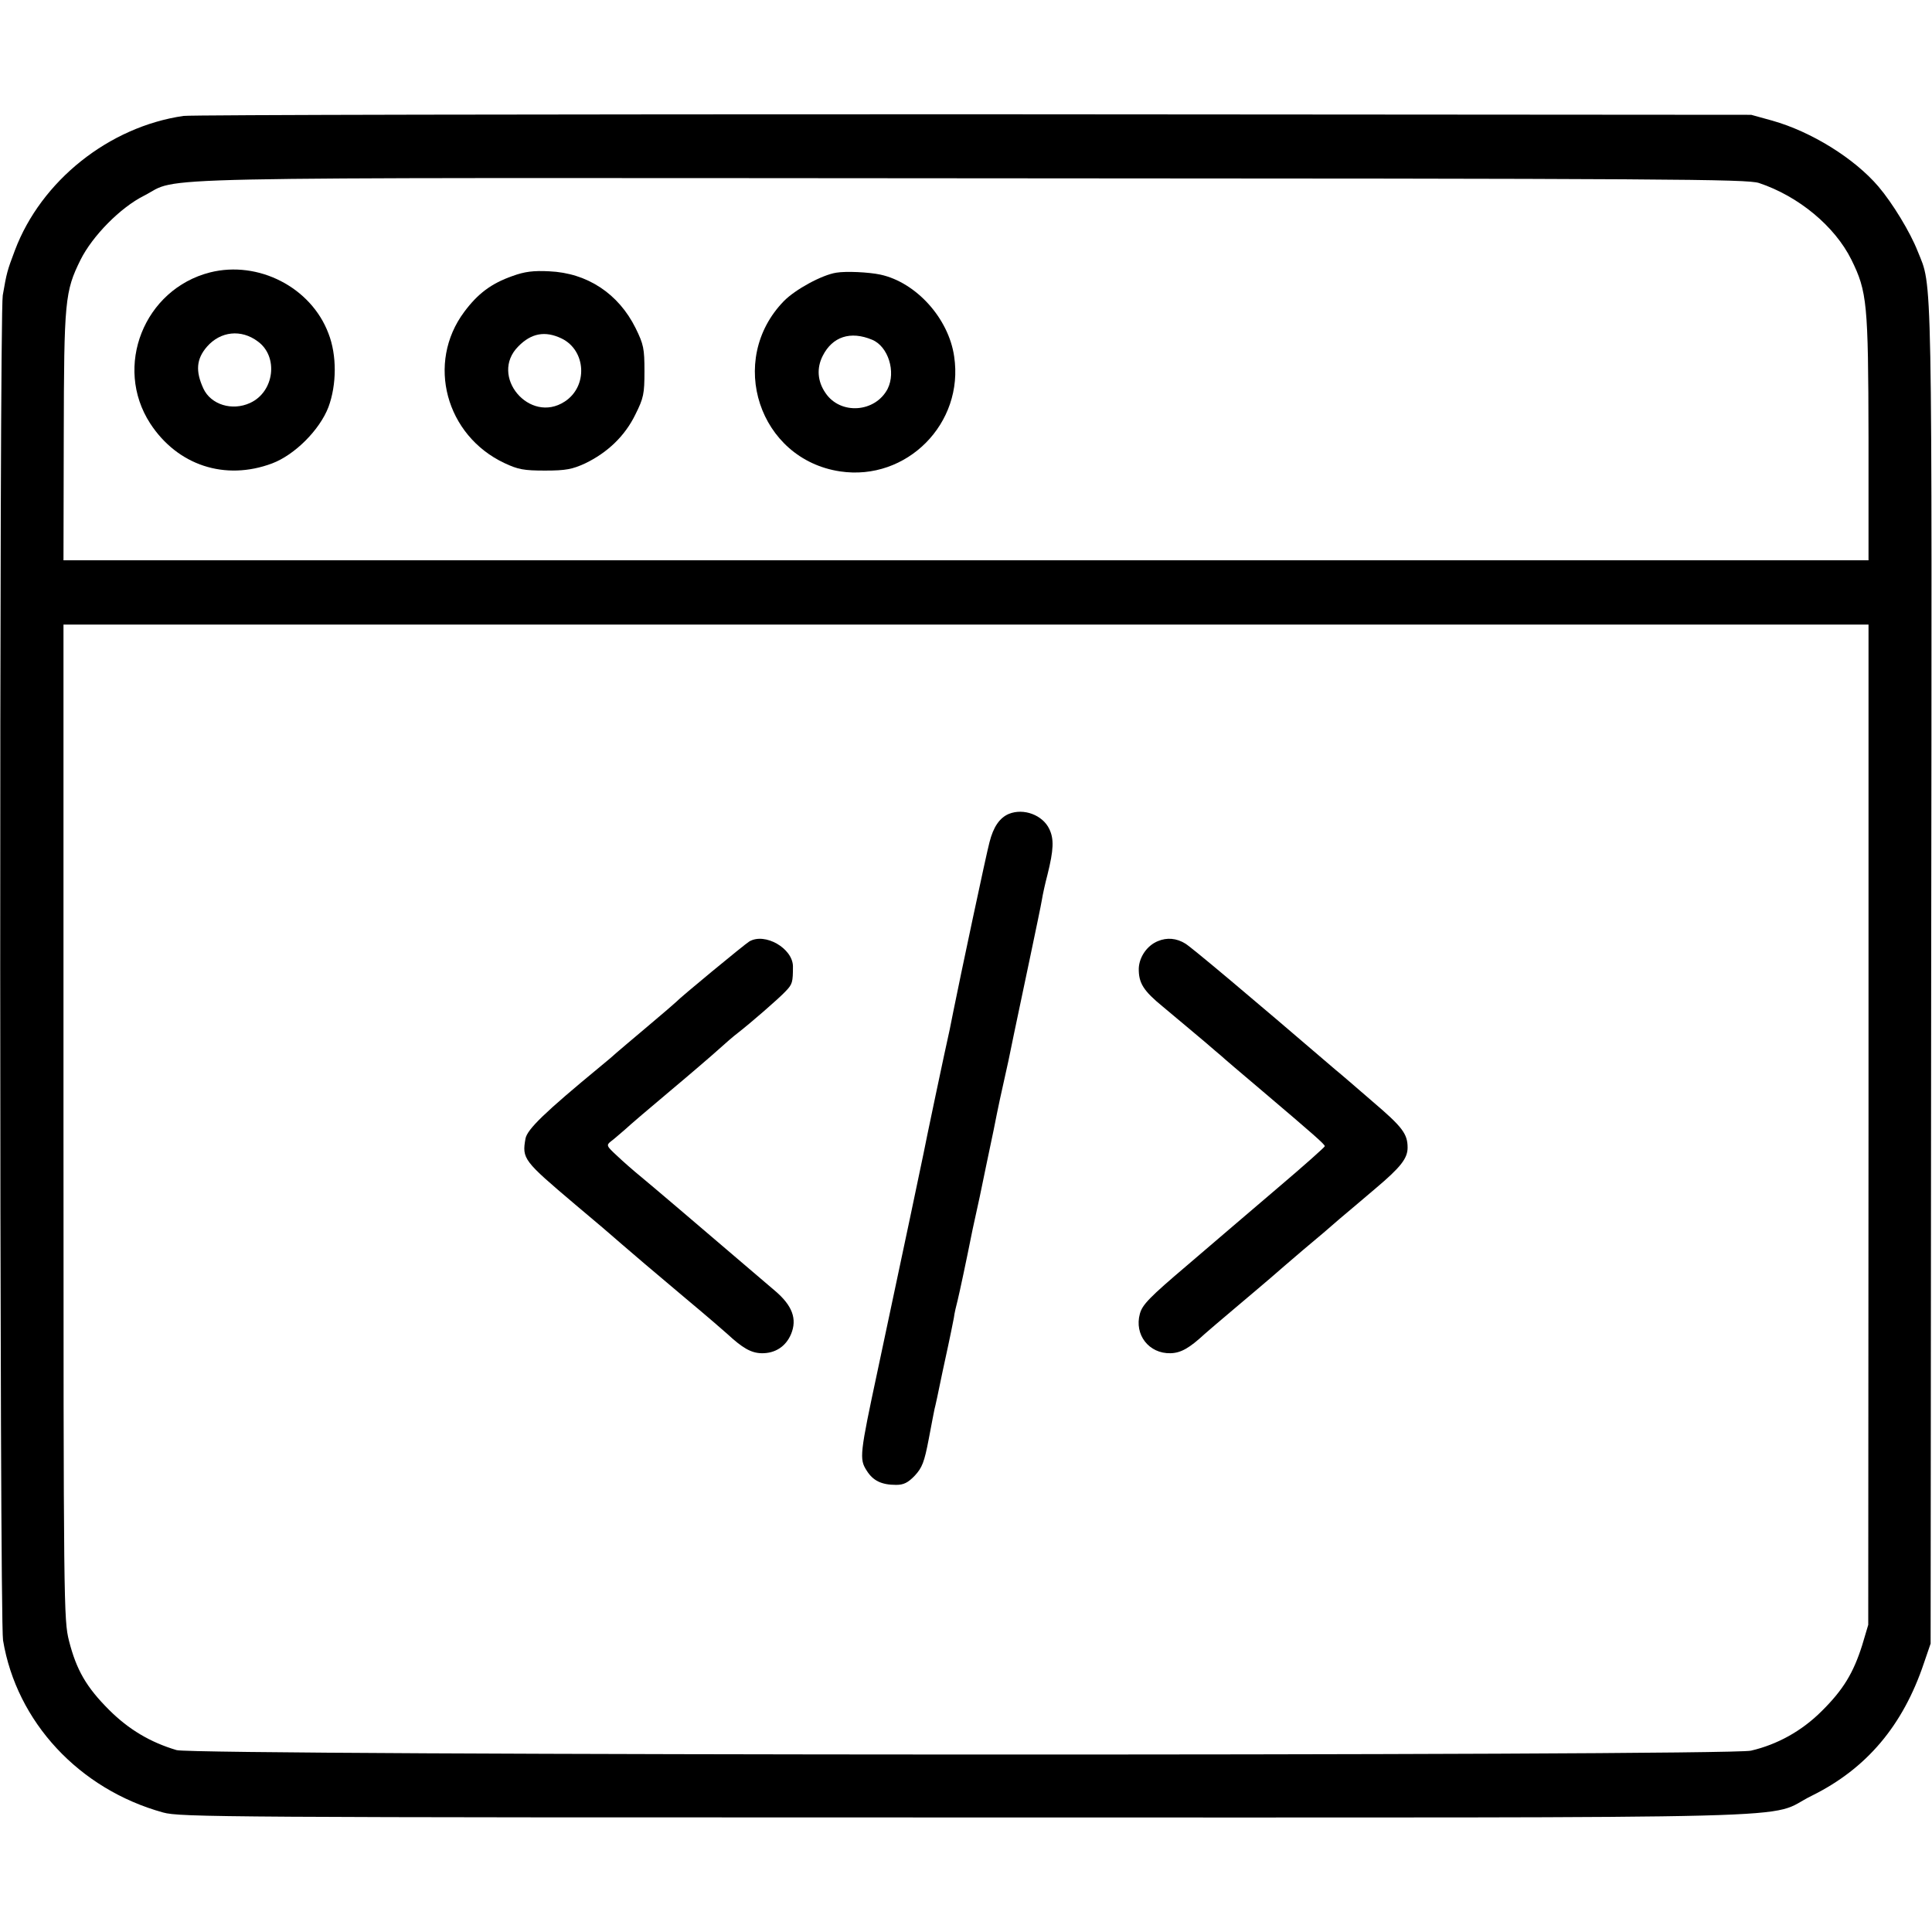
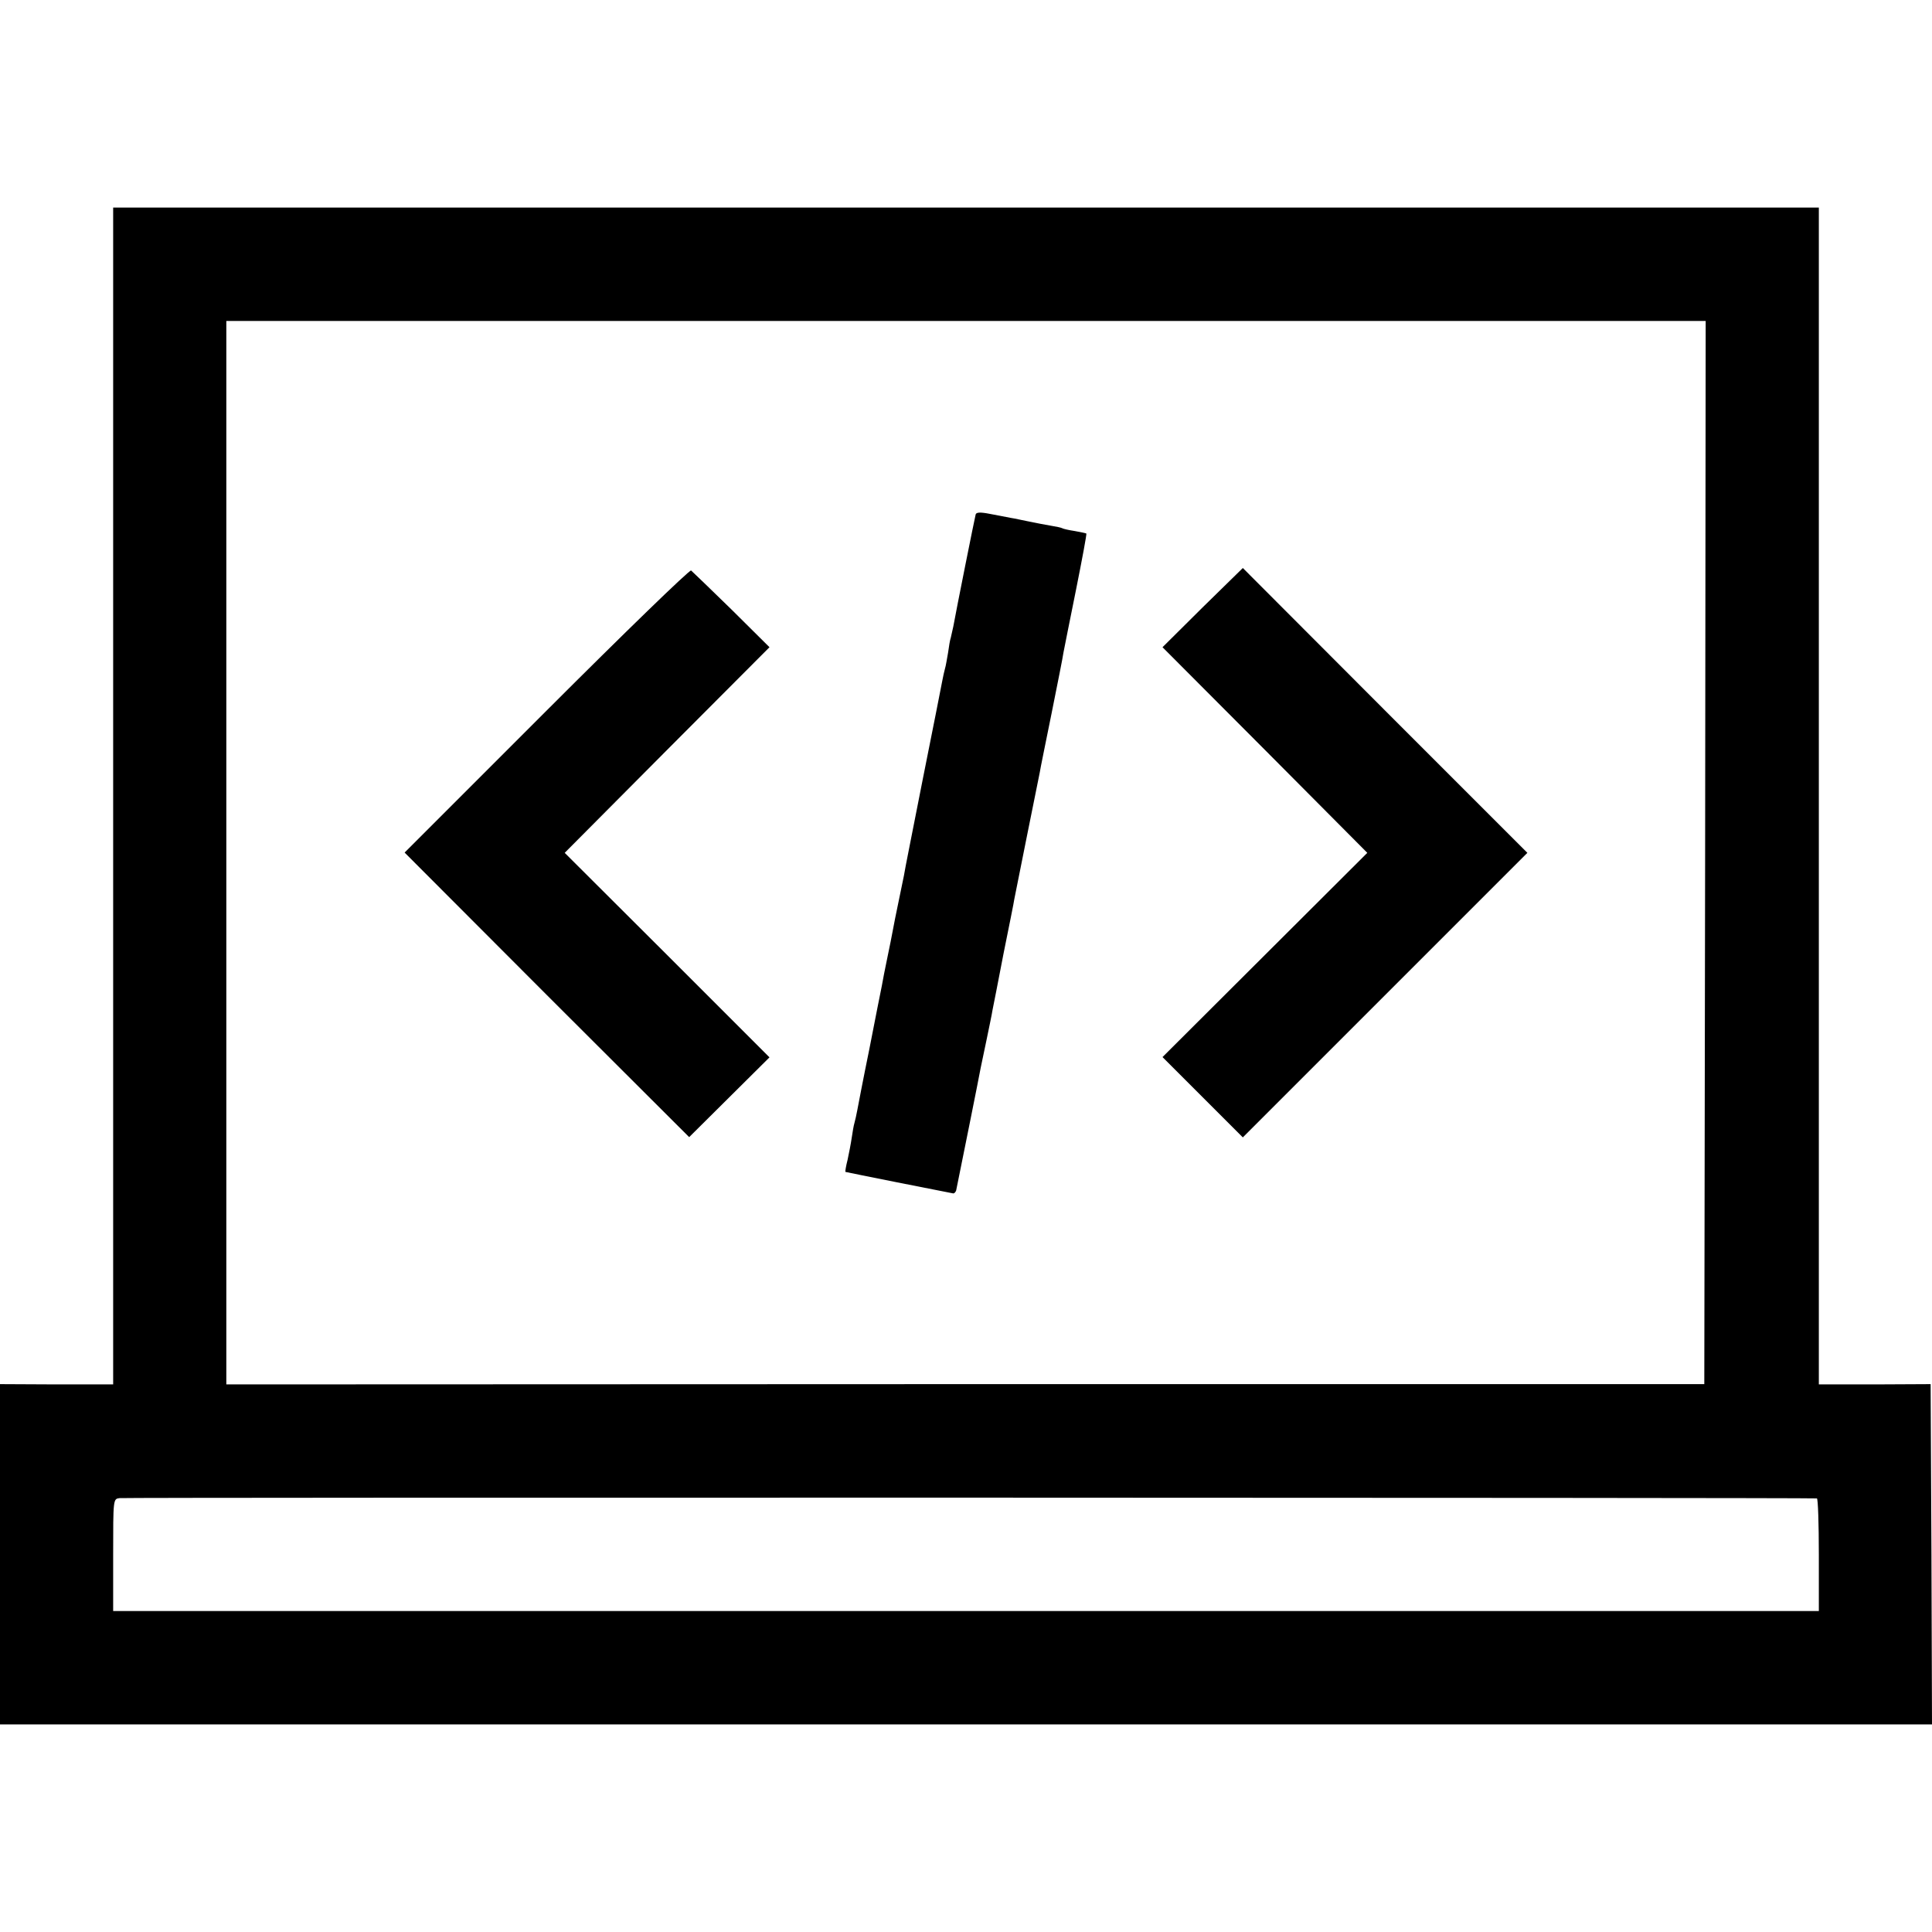
<svg xmlns="http://www.w3.org/2000/svg" version="1.0" width="700pt" height="700pt" viewBox="0 0 700 700" preserveAspectRatio="xMidYMid meet">
  <g transform="translate(0,700) scale(0.1,-0.1)" fill="#000000" stroke="none">
-     <path d="M665 6580 c-270 -39 -516 -235 -611 -487 -28 -74 -30 -82 -44 -163 -13 -74 -12 -4795 1 -4873 49 -296 276 -540 580 -624 61 -17 214 -18 2909 -18 3206 0 2887 -8 3065 79 198 98 330 254 406 481 l24 70 2 2420 c3 2614 5 2490 -49 2625 -27 69 -91 174 -142 234 -87 102 -243 199 -385 239 l-76 21 -2815 2 c-1548 0 -2837 -2 -2865 -6z m5708 -243 c144 -48 275 -157 335 -278 57 -116 61 -156 62 -646 l0 -443 -47 0 c-68 0 -6277 0 -6396 0 l-97 0 1 448 c1 493 4 526 61 641 43 86 144 189 230 232 137 70 -107 65 3001 63 2542 -1 2806 -3 2850 -17z m397 -3412 l-1 -1812 -22 -74 c-32 -101 -69 -162 -147 -239 -72 -72 -161 -121 -256 -143 -86 -20 -5636 -18 -5704 2 -95 28 -174 75 -245 146 -82 82 -118 144 -145 250 -19 76 -20 120 -20 1880 l0 1802 3270 0 3270 0 0 -1812z" />
-     <path d="M761 6013 c-239 -61 -350 -341 -217 -547 99 -152 271 -209 442 -145 82 31 172 121 204 204 30 81 31 188 0 267 -63 167 -254 265 -429 221z m173 -250 c76 -55 60 -183 -28 -223 -65 -30 -142 -6 -169 52 -29 63 -26 107 13 152 49 56 124 64 184 19z" />
-     <path d="M1857 6000 c-77 -27 -126 -64 -175 -130 -138 -185 -67 -448 146 -548 49 -23 70 -27 147 -27 76 0 99 5 145 26 81 39 144 99 182 177 30 60 33 75 33 157 0 82 -3 97 -32 156 -62 125 -175 200 -313 206 -57 3 -89 -1 -133 -17z m177 -226 c90 -43 97 -174 12 -229 -127 -83 -275 93 -168 200 47 48 97 57 156 29z" />
-     <path d="M3030 6012 c-52 -8 -149 -61 -190 -103 -208 -214 -90 -573 204 -617 241 -36 450 174 413 417 -20 138 -138 268 -267 296 -42 9 -125 13 -160 7z m130 -243 c58 -24 87 -116 56 -178 -45 -86 -171 -95 -225 -15 -29 42 -33 90 -10 135 35 69 100 91 179 58z" />
-     <path d="M3655 4051 c-33 -14 -56 -47 -70 -103 -11 -40 -106 -488 -131 -613 -2 -11 -8 -40 -13 -65 -16 -70 -90 -422 -95 -450 -5 -25 -68 -325 -166 -785 -65 -304 -67 -321 -40 -363 23 -37 54 -52 107 -52 27 0 43 8 67 33 27 29 35 49 51 133 10 54 20 104 21 109 2 6 15 66 29 135 15 69 29 134 31 145 2 11 7 34 10 50 2 17 9 46 14 65 7 29 29 131 54 256 2 10 14 64 26 119 11 55 34 163 50 240 15 77 33 160 39 185 6 25 22 99 35 165 14 66 41 194 60 285 19 91 38 181 41 200 3 19 12 60 20 90 23 92 24 130 7 166 -24 51 -93 77 -147 55z" />
-     <path d="M2715 3589 c-18 -11 -253 -205 -265 -219 -3 -3 -50 -44 -105 -90 -55 -46 -105 -89 -111 -94 -6 -6 -33 -29 -60 -51 -200 -165 -263 -226 -270 -260 -13 -74 -8 -80 181 -240 66 -55 142 -120 169 -144 66 -57 77 -66 231 -196 72 -60 139 -118 150 -128 55 -51 86 -69 124 -70 49 -1 88 24 107 69 23 55 5 104 -59 158 -324 277 -442 377 -483 411 -27 22 -67 57 -89 78 -38 35 -39 38 -21 52 10 7 32 27 50 42 17 16 92 80 166 142 74 62 153 130 175 150 22 20 53 47 69 59 45 35 148 124 173 151 24 25 26 32 26 90 -1 65 -101 123 -158 90z" />
-     <path d="M4195 3590 c-39 -16 -67 -57 -69 -98 -1 -54 17 -82 88 -140 33 -28 72 -60 86 -72 14 -12 45 -38 69 -58 24 -21 49 -42 55 -47 6 -6 74 -64 151 -129 186 -158 225 -192 225 -199 0 -3 -75 -70 -167 -148 -93 -79 -241 -206 -330 -282 -139 -118 -164 -144 -173 -177 -21 -76 33 -145 111 -143 38 1 69 19 124 70 11 10 63 54 115 98 52 44 109 92 125 106 17 15 68 59 115 99 47 39 108 91 135 115 28 23 86 73 130 110 90 76 115 108 115 147 0 50 -19 75 -127 167 -59 51 -119 103 -133 114 -317 272 -521 443 -545 458 -32 20 -67 23 -100 9z" />
+     <path d="M410 4116 l0 -2132 -205 0 -205 1 0 -616 0 -617 3500 0 3500 0 -2 616 -3 617 -202 -1 -203 0 0 2132 0 2132 -3090 0 -3090 0 0 -2132z m5768 -205 l-3 -1926 -2677 0 -2678 -1 0 1927 0 1926 2680 0 2680 0 -2 -1926z m405 -2340 c4 -1 7 -92 7 -204 l0 -204 -3090 0 -3090 0 0 203 c0 203 0 203 23 206 19 3 6128 2 6150 -1z" />
+     <path d="M3535 5136 c-3 -10 -71 -350 -81 -406 -3 -14 -7 -32 -9 -40 -3 -8 -7 -33 -10 -55 -4 -22 -8 -48 -11 -57 -3 -10 -7 -30 -10 -45 -3 -16 -34 -174 -70 -353 -35 -179 -67 -337 -69 -353 -3 -15 -12 -59 -20 -97 -8 -38 -17 -83 -20 -100 -3 -17 -12 -62 -20 -100 -8 -38 -17 -84 -20 -102 -4 -18 -24 -121 -45 -228 -22 -107 -41 -207 -44 -223 -3 -15 -7 -35 -10 -45 -3 -9 -7 -34 -10 -54 -3 -21 -10 -57 -15 -80 -6 -23 -9 -43 -8 -44 2 -1 368 -74 391 -78 4 0 10 6 11 14 15 73 85 421 88 440 3 14 13 61 22 105 9 44 19 91 21 105 3 14 21 106 40 205 20 99 38 188 39 197 2 9 22 111 45 225 23 114 44 219 47 233 2 14 22 111 43 215 21 105 41 204 43 220 3 17 24 120 46 230 22 110 39 201 37 202 -1 1 -20 5 -42 9 -21 3 -42 8 -45 10 -3 2 -21 6 -40 9 -19 3 -54 10 -79 15 -25 5 -56 12 -70 14 -14 3 -47 9 -73 14 -35 7 -50 6 -52 -2z" />
+     <path d="M1980 4425 l-514 -514 515 -516 516 -515 145 144 146 145 -371 371 -371 370 371 373 371 372 -137 136 c-76 74 -142 138 -147 142 -6 3 -242 -226 -524 -508z" />
+     <path d="M4357 4799 l-145 -144 371 -372 371 -373 -371 -370 -371 -370 146 -146 145 -145 516 516 515 515 -516 516 -515 516 -146 -143z" />
  </g>
</svg>
